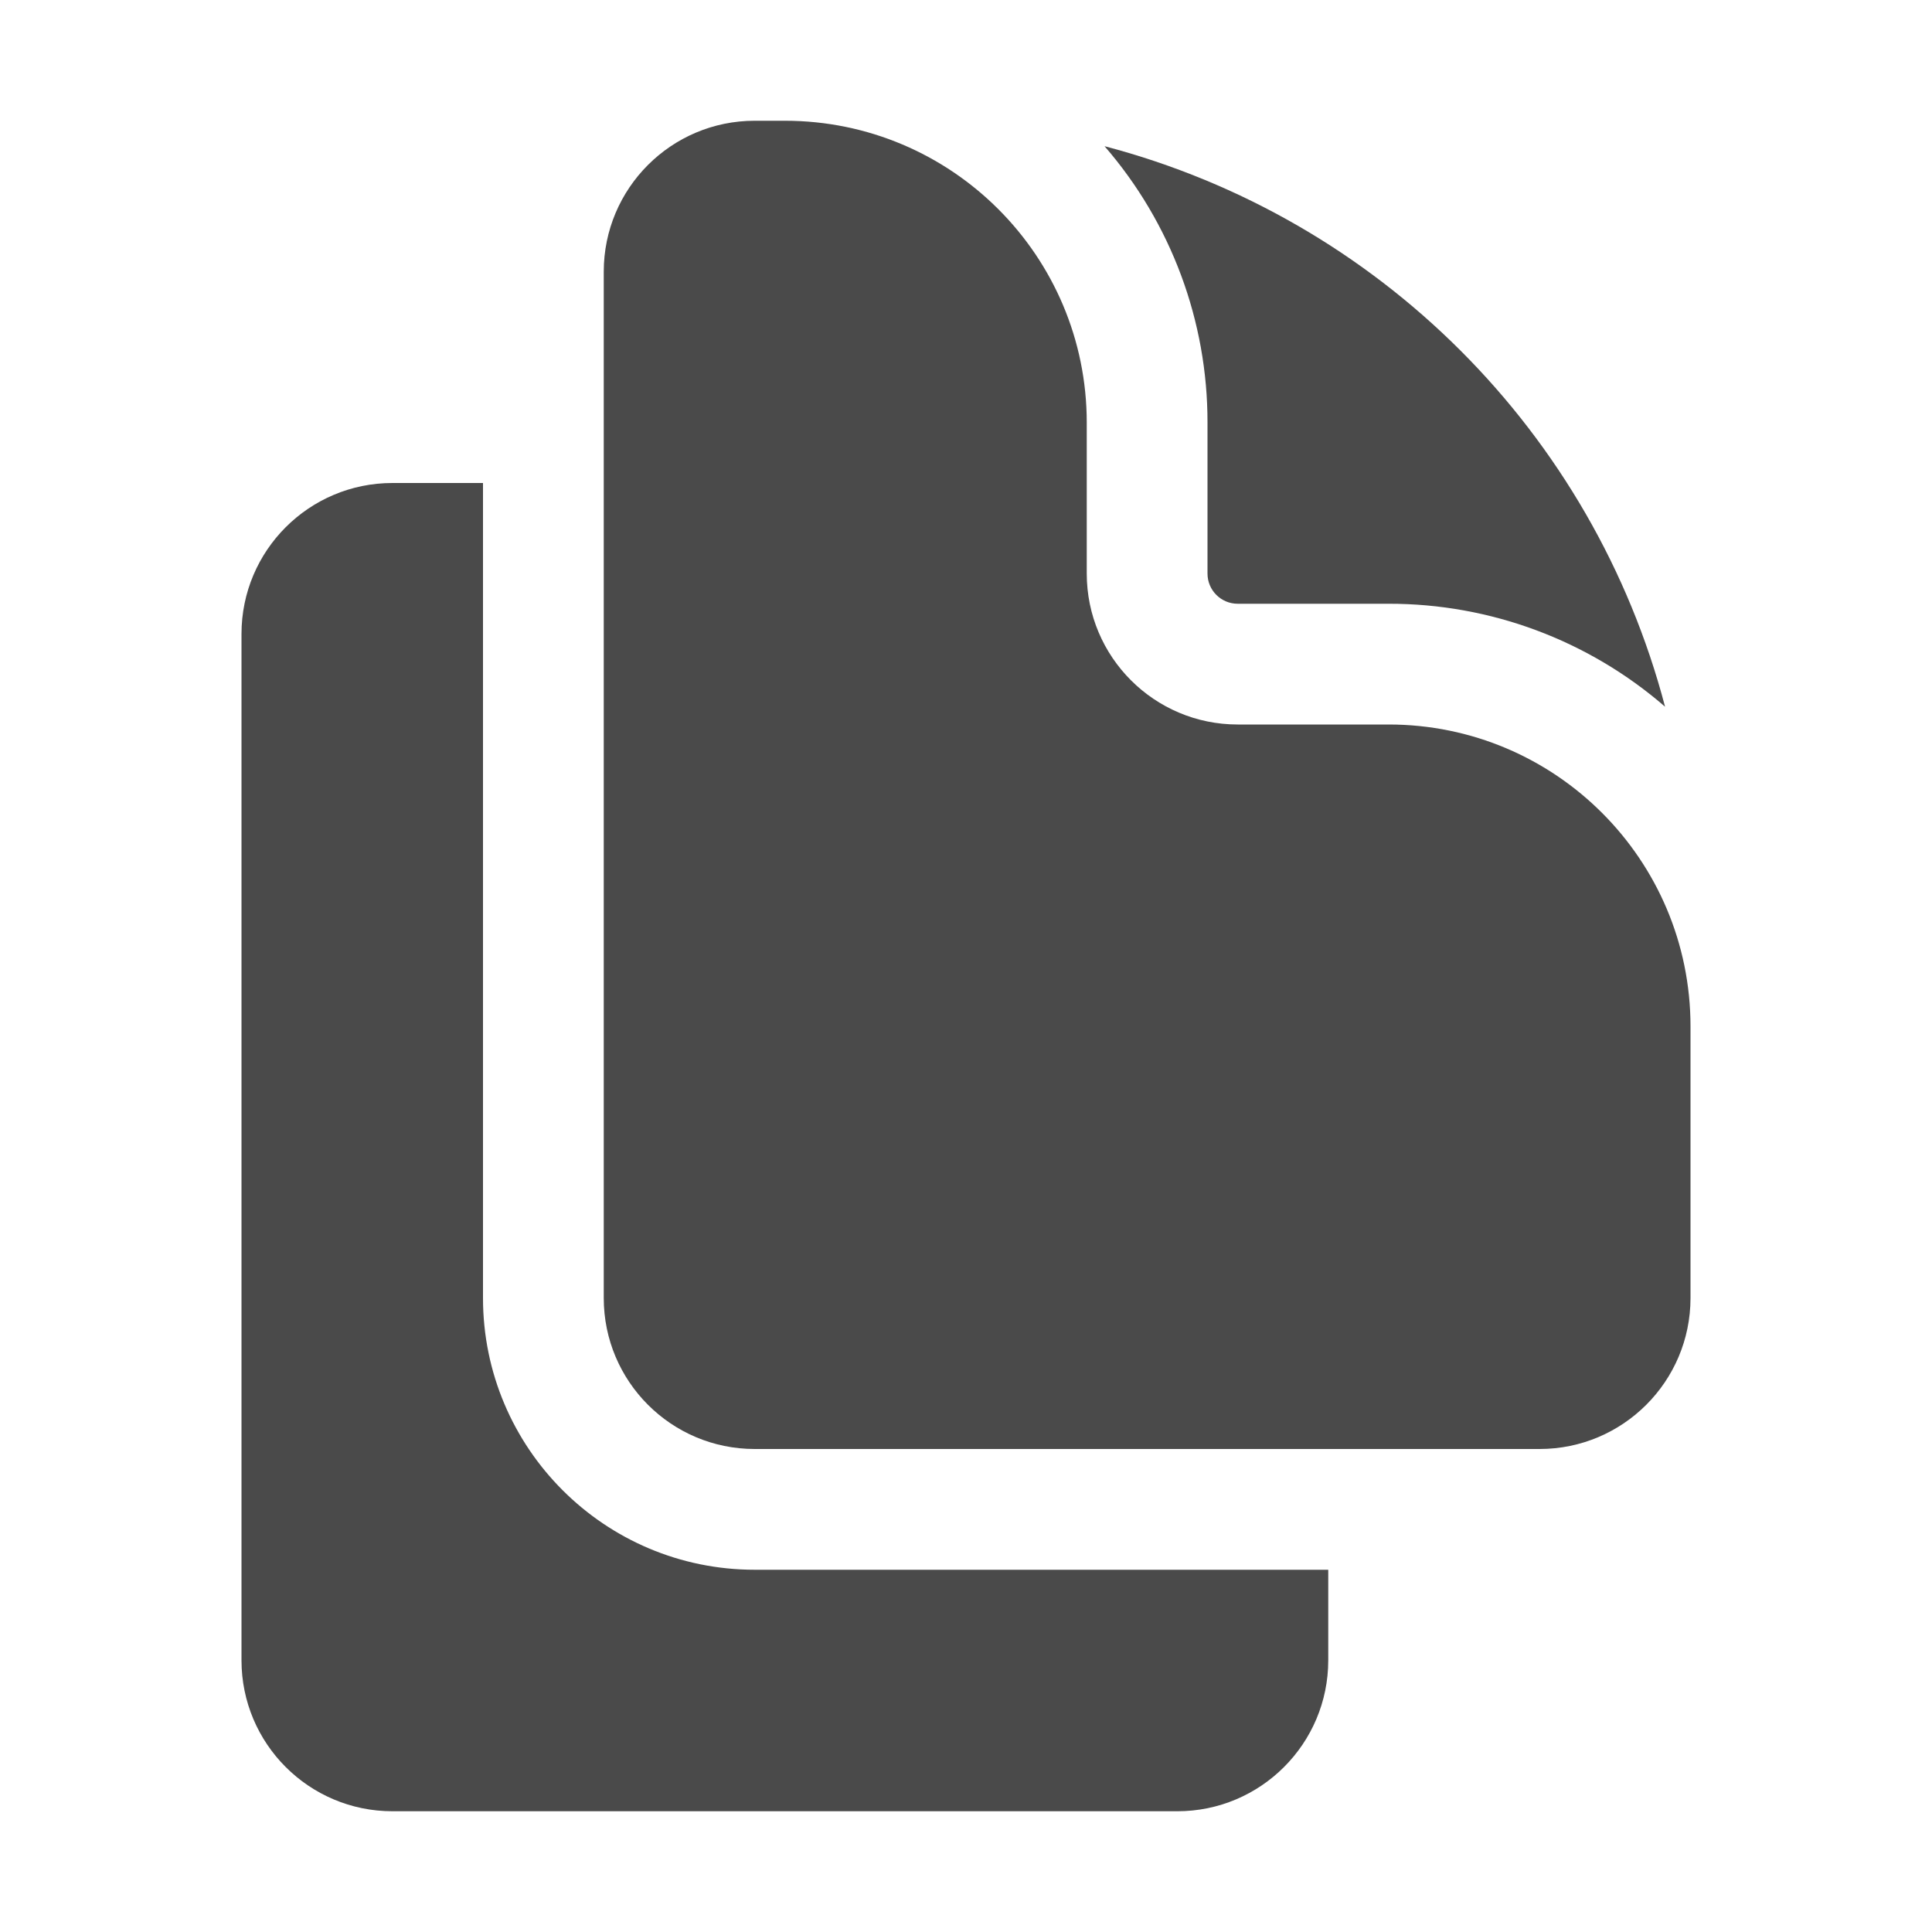
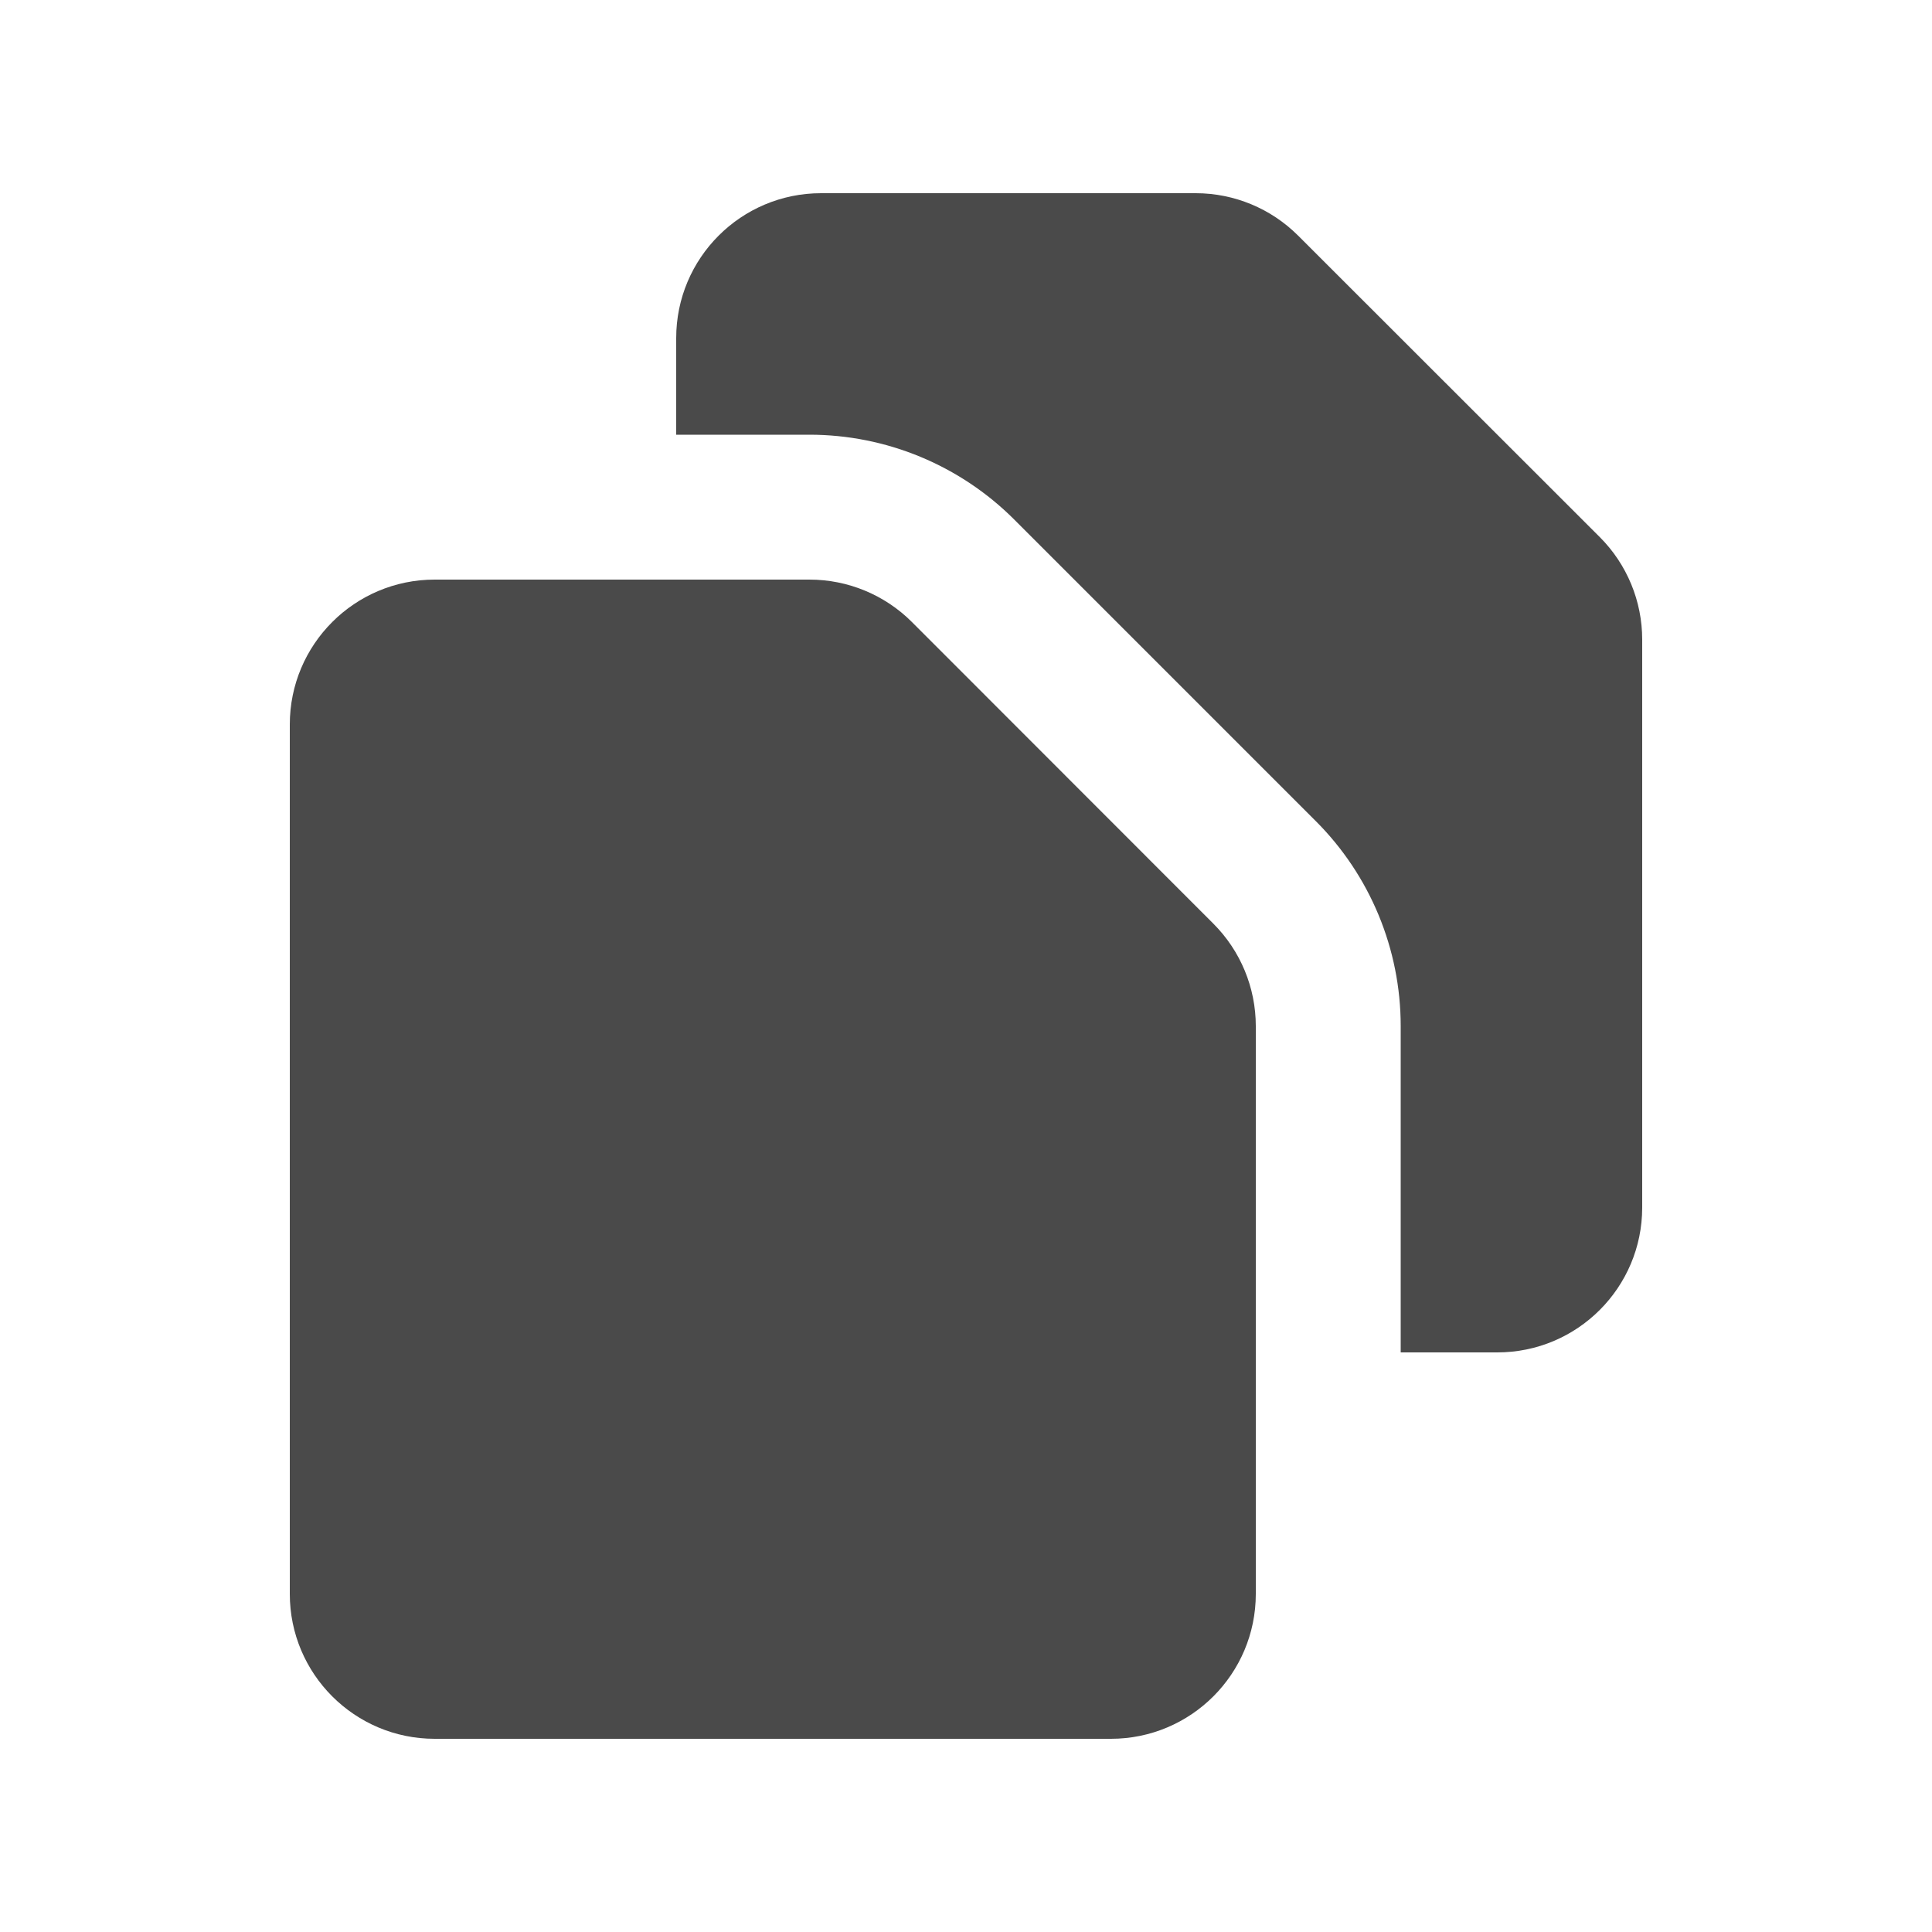
- <svg xmlns="http://www.w3.org/2000/svg" viewBox="0 0 24 24" fill="#4a4a4a" class="w-6 h-6">
-   <path d="M7.5 3.375c0-1.036.84-1.875 1.875-1.875h.375a3.75 3.75 0 013.75 3.75v1.875C13.5 8.161 14.34 9 15.375 9h1.875A3.75 3.75 0 0121 12.75v3.375C21 17.16 20.16 18 19.125 18h-9.75A1.875 1.875 0 017.5 16.125V3.375z" />
-   <path d="M15 5.25a5.23 5.23 0 00-1.279-3.434 9.768 9.768 0 016.963 6.963A5.23 5.23 0 0017.25 7.5h-1.875A.375.375 0 0115 7.125V5.25zM4.875 6H6v10.125A3.375 3.375 0 009.375 19.5H16.5v1.125c0 1.035-.84 1.875-1.875 1.875h-9.75A1.875 1.875 0 013 20.625V7.875C3 6.839 3.84 6 4.875 6z" />
+ <svg xmlns="http://www.w3.org/2000/svg" viewBox="0 0 20 20" fill="#4a4a4a" class="w-5 h-5">
+   <path d="M7 3.5A1.5 1.5 0 018.5 2h3.879a1.5 1.5 0 011.06.44l3.122 3.12A1.5 1.5 0 0117 6.622V12.5a1.5 1.5 0 01-1.5 1.5h-1v-3.379a3 3 0 00-.879-2.121L10.5 5.379A3 3 0 008.379 4.5H7v-1z" />
+   <path d="M4.5 6A1.5 1.5 0 003 7.5v9A1.5 1.5 0 004.5 18h7a1.5 1.5 0 001.5-1.5v-5.879a1.5 1.5 0 00-.44-1.06L9.44 6.439A1.5 1.5 0 008.378 6H4.5z" />
</svg>
